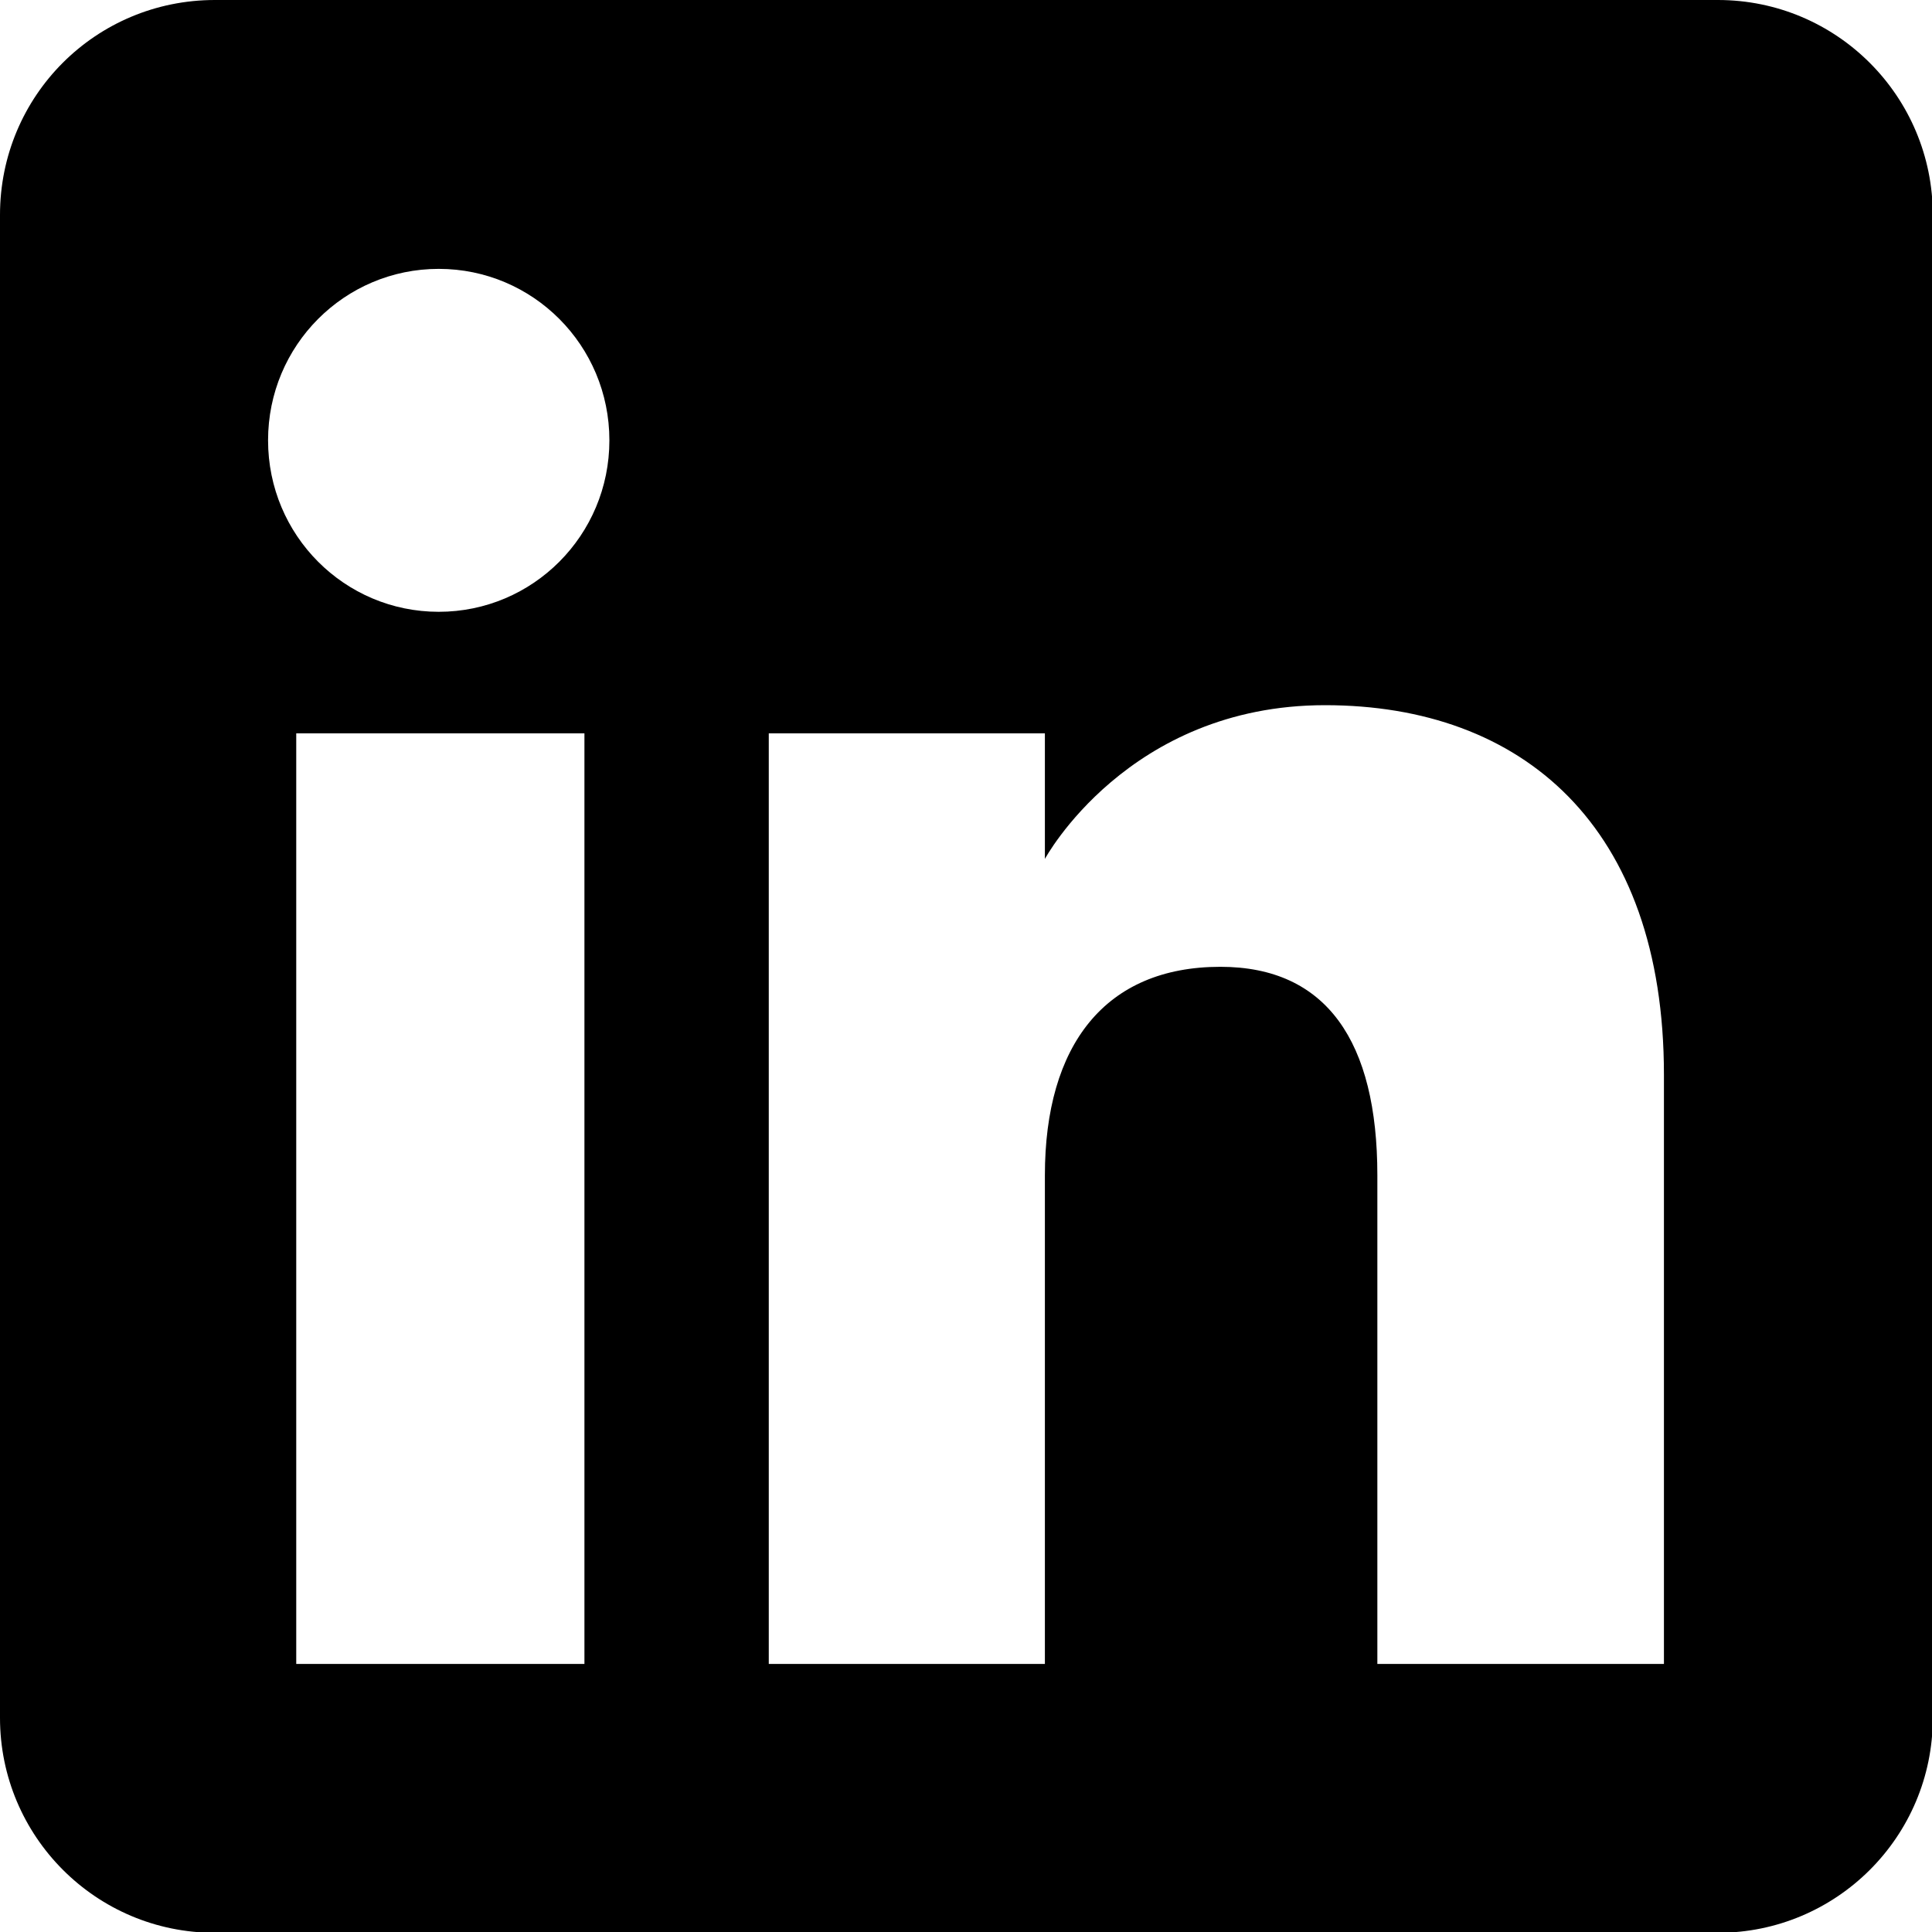
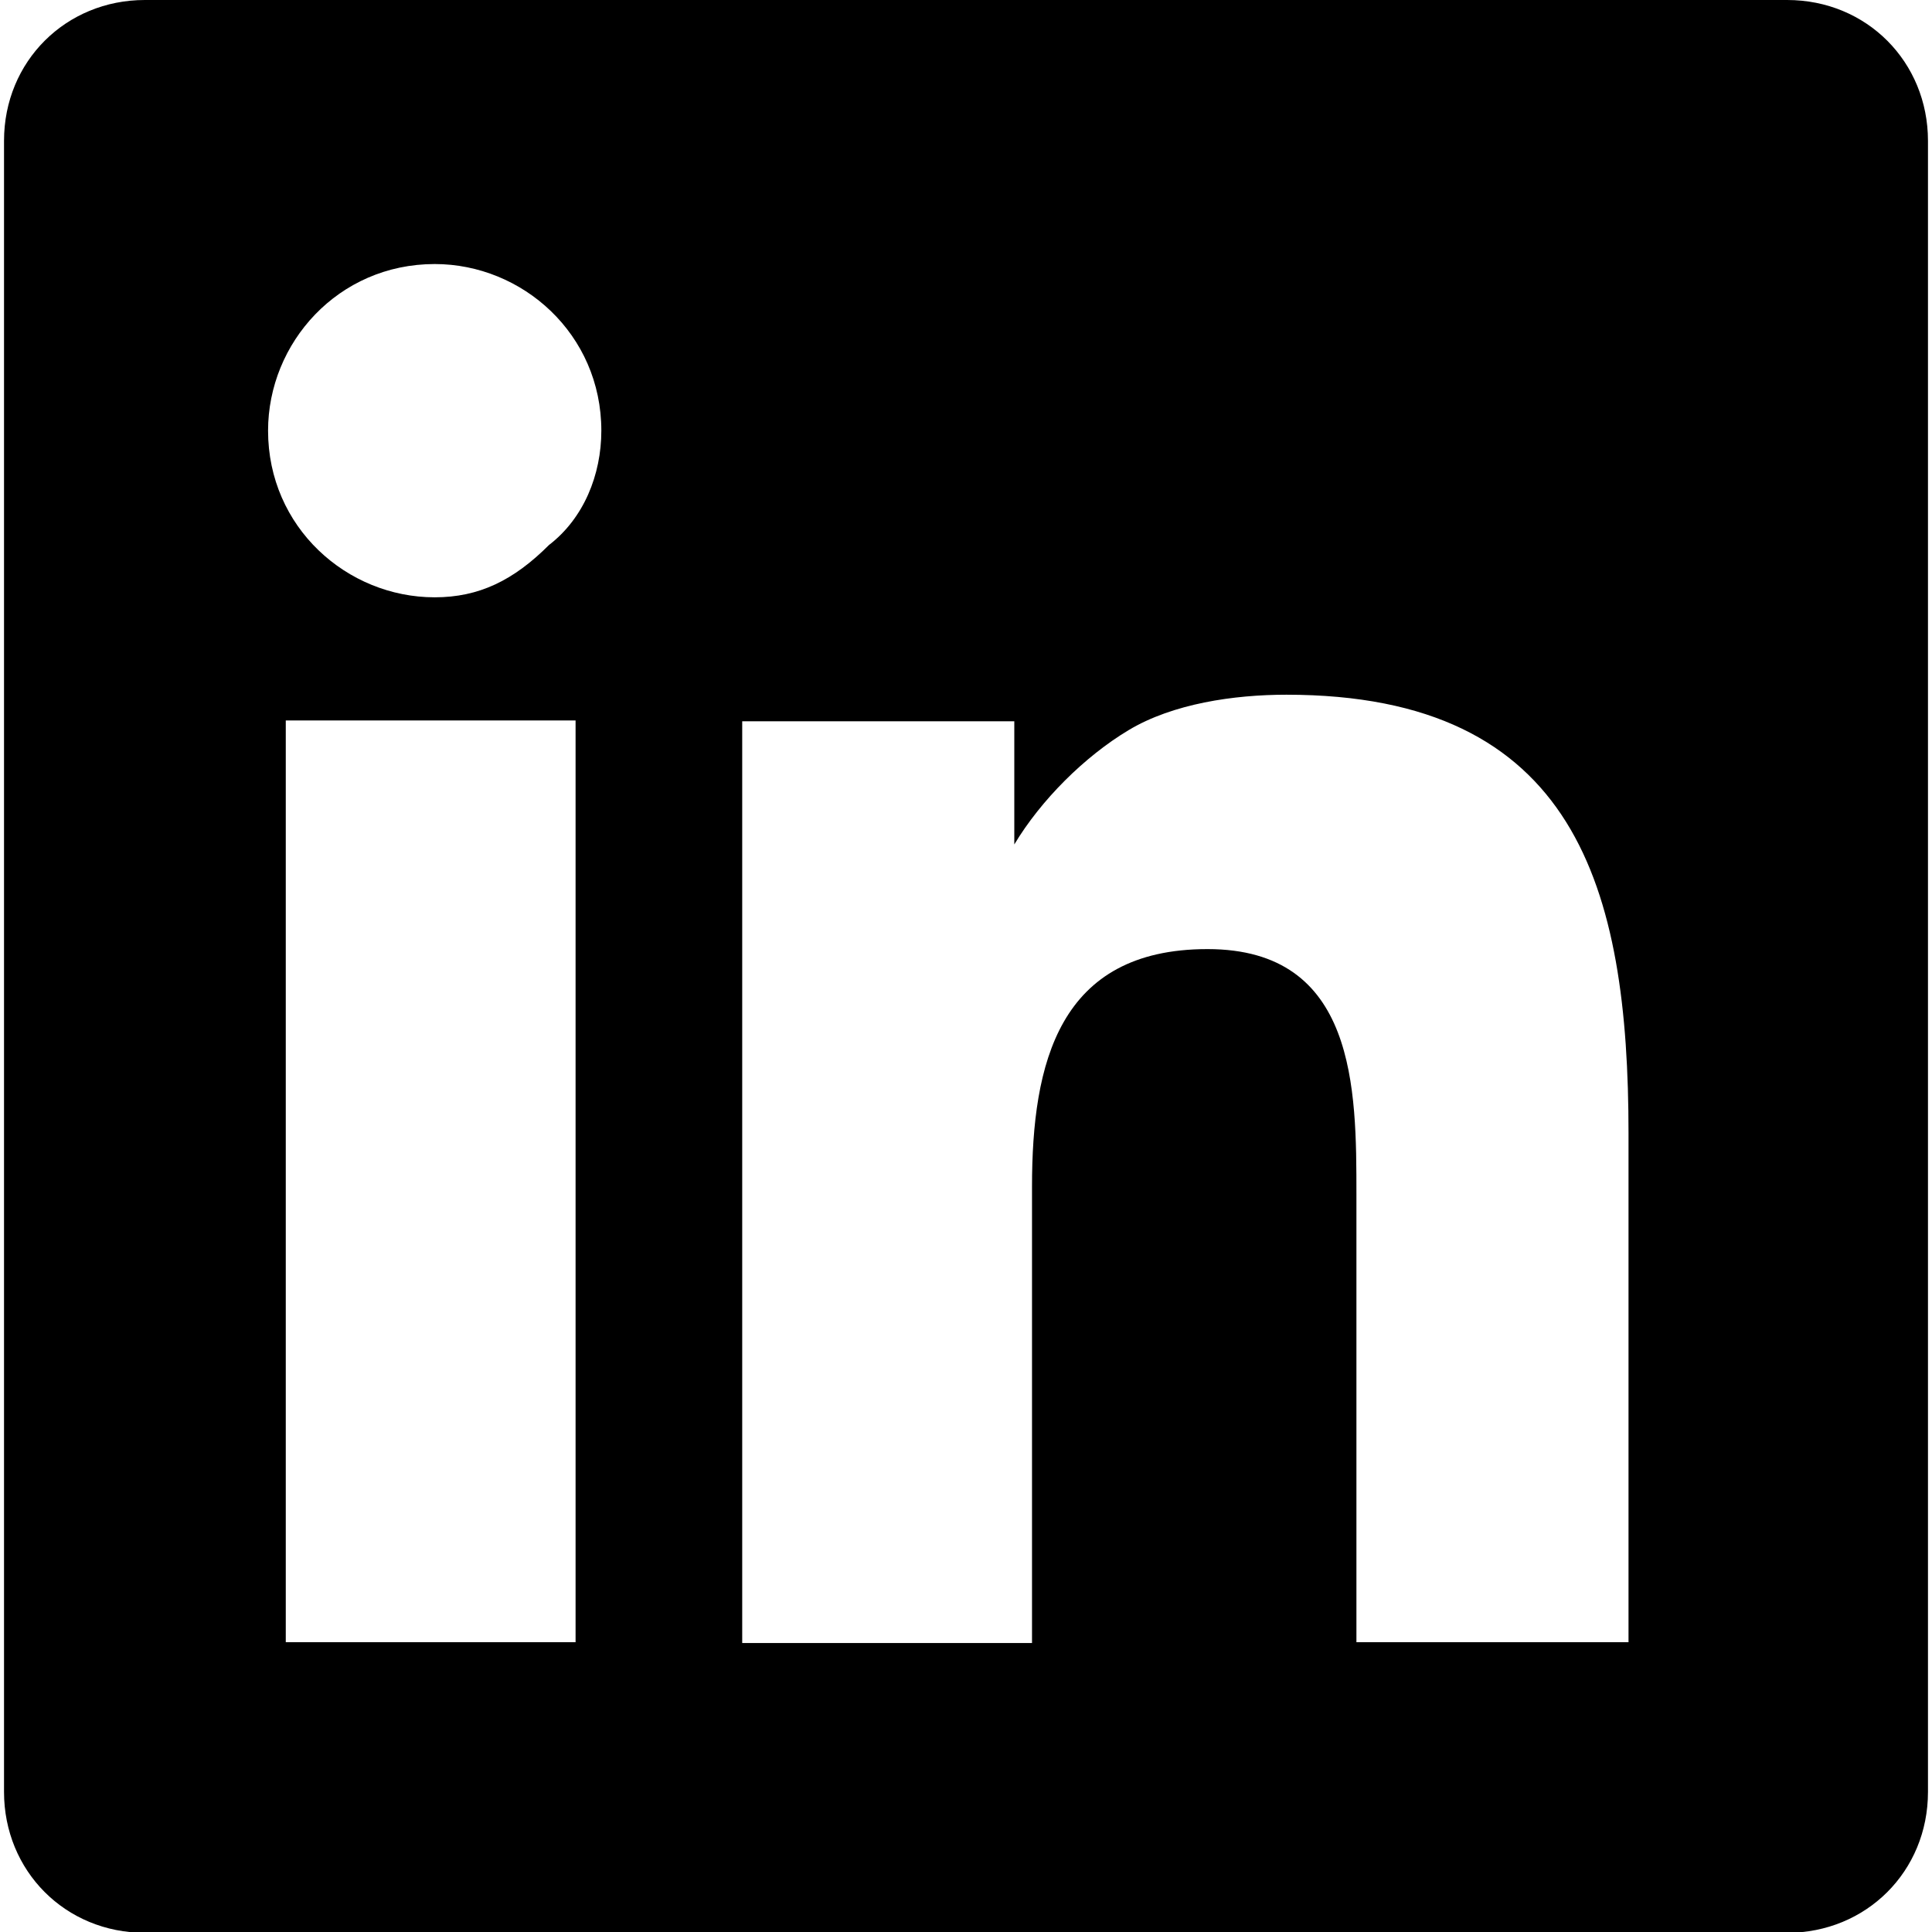
- <svg xmlns="http://www.w3.org/2000/svg" id="Layer_1" width="24" height="24" viewBox="0 0 24 24">
-   <path d="M21.33,0H2.67C1.19,0,0,1.19,0,2.67v18.67c0,1.47,1.19,2.67,2.67,2.67h18.67c1.47,0,2.67-1.19,2.67-2.67V2.67c0-1.47-1.19-2.67-2.67-2.67ZM7.26,20.67h-3.58v-11.56h3.58v11.56ZM5.45,7.6c-1.17,0-2.12-.95-2.12-2.13s.95-2.13,2.12-2.13,2.12.95,2.12,2.13-.95,2.13-2.12,2.13ZM20.67,20.67h-3.56v-6.07c0-1.66-.63-2.59-1.95-2.59-1.43,0-2.18.97-2.18,2.59v6.07h-3.43v-11.56h3.43v1.56s1.03-1.91,3.48-1.91,4.21,1.5,4.21,4.59v7.32Z" fill-rule="evenodd" />
+ <svg xmlns="http://www.w3.org/2000/svg" id="Layer_1" data-name="Layer 1" width="24" height="24" viewBox="0 0 24 24">
+   <path d="M20.45,20.4h-3.6v-5.56c0-1.31,0-3.05-1.85-3.05s-2.18,1.42-2.18,2.95v5.67h-3.6v-11.45h3.38v1.53h0c.33-.55.87-1.09,1.42-1.42s1.31-.44,1.96-.44c3.6,0,4.25,2.4,4.25,5.45v6.33h.22ZM5.4,7.42c-1.09,0-2.07-.87-2.07-2.07,0-1.09.87-2.07,2.07-2.07,1.09,0,2.07.87,2.07,2.07,0,.55-.22,1.09-.65,1.42-.44.44-.87.65-1.42.65ZM7.15,20.4h-3.6v-11.45h3.6v11.45h0ZM22.31,0H1.8C.82,0,.05.76.05,1.75v20.51c0,.98.76,1.75,1.75,1.75h20.4c.98,0,1.75-.76,1.75-1.75V1.75c0-.98-.76-1.75-1.75-1.75" />
</svg>
